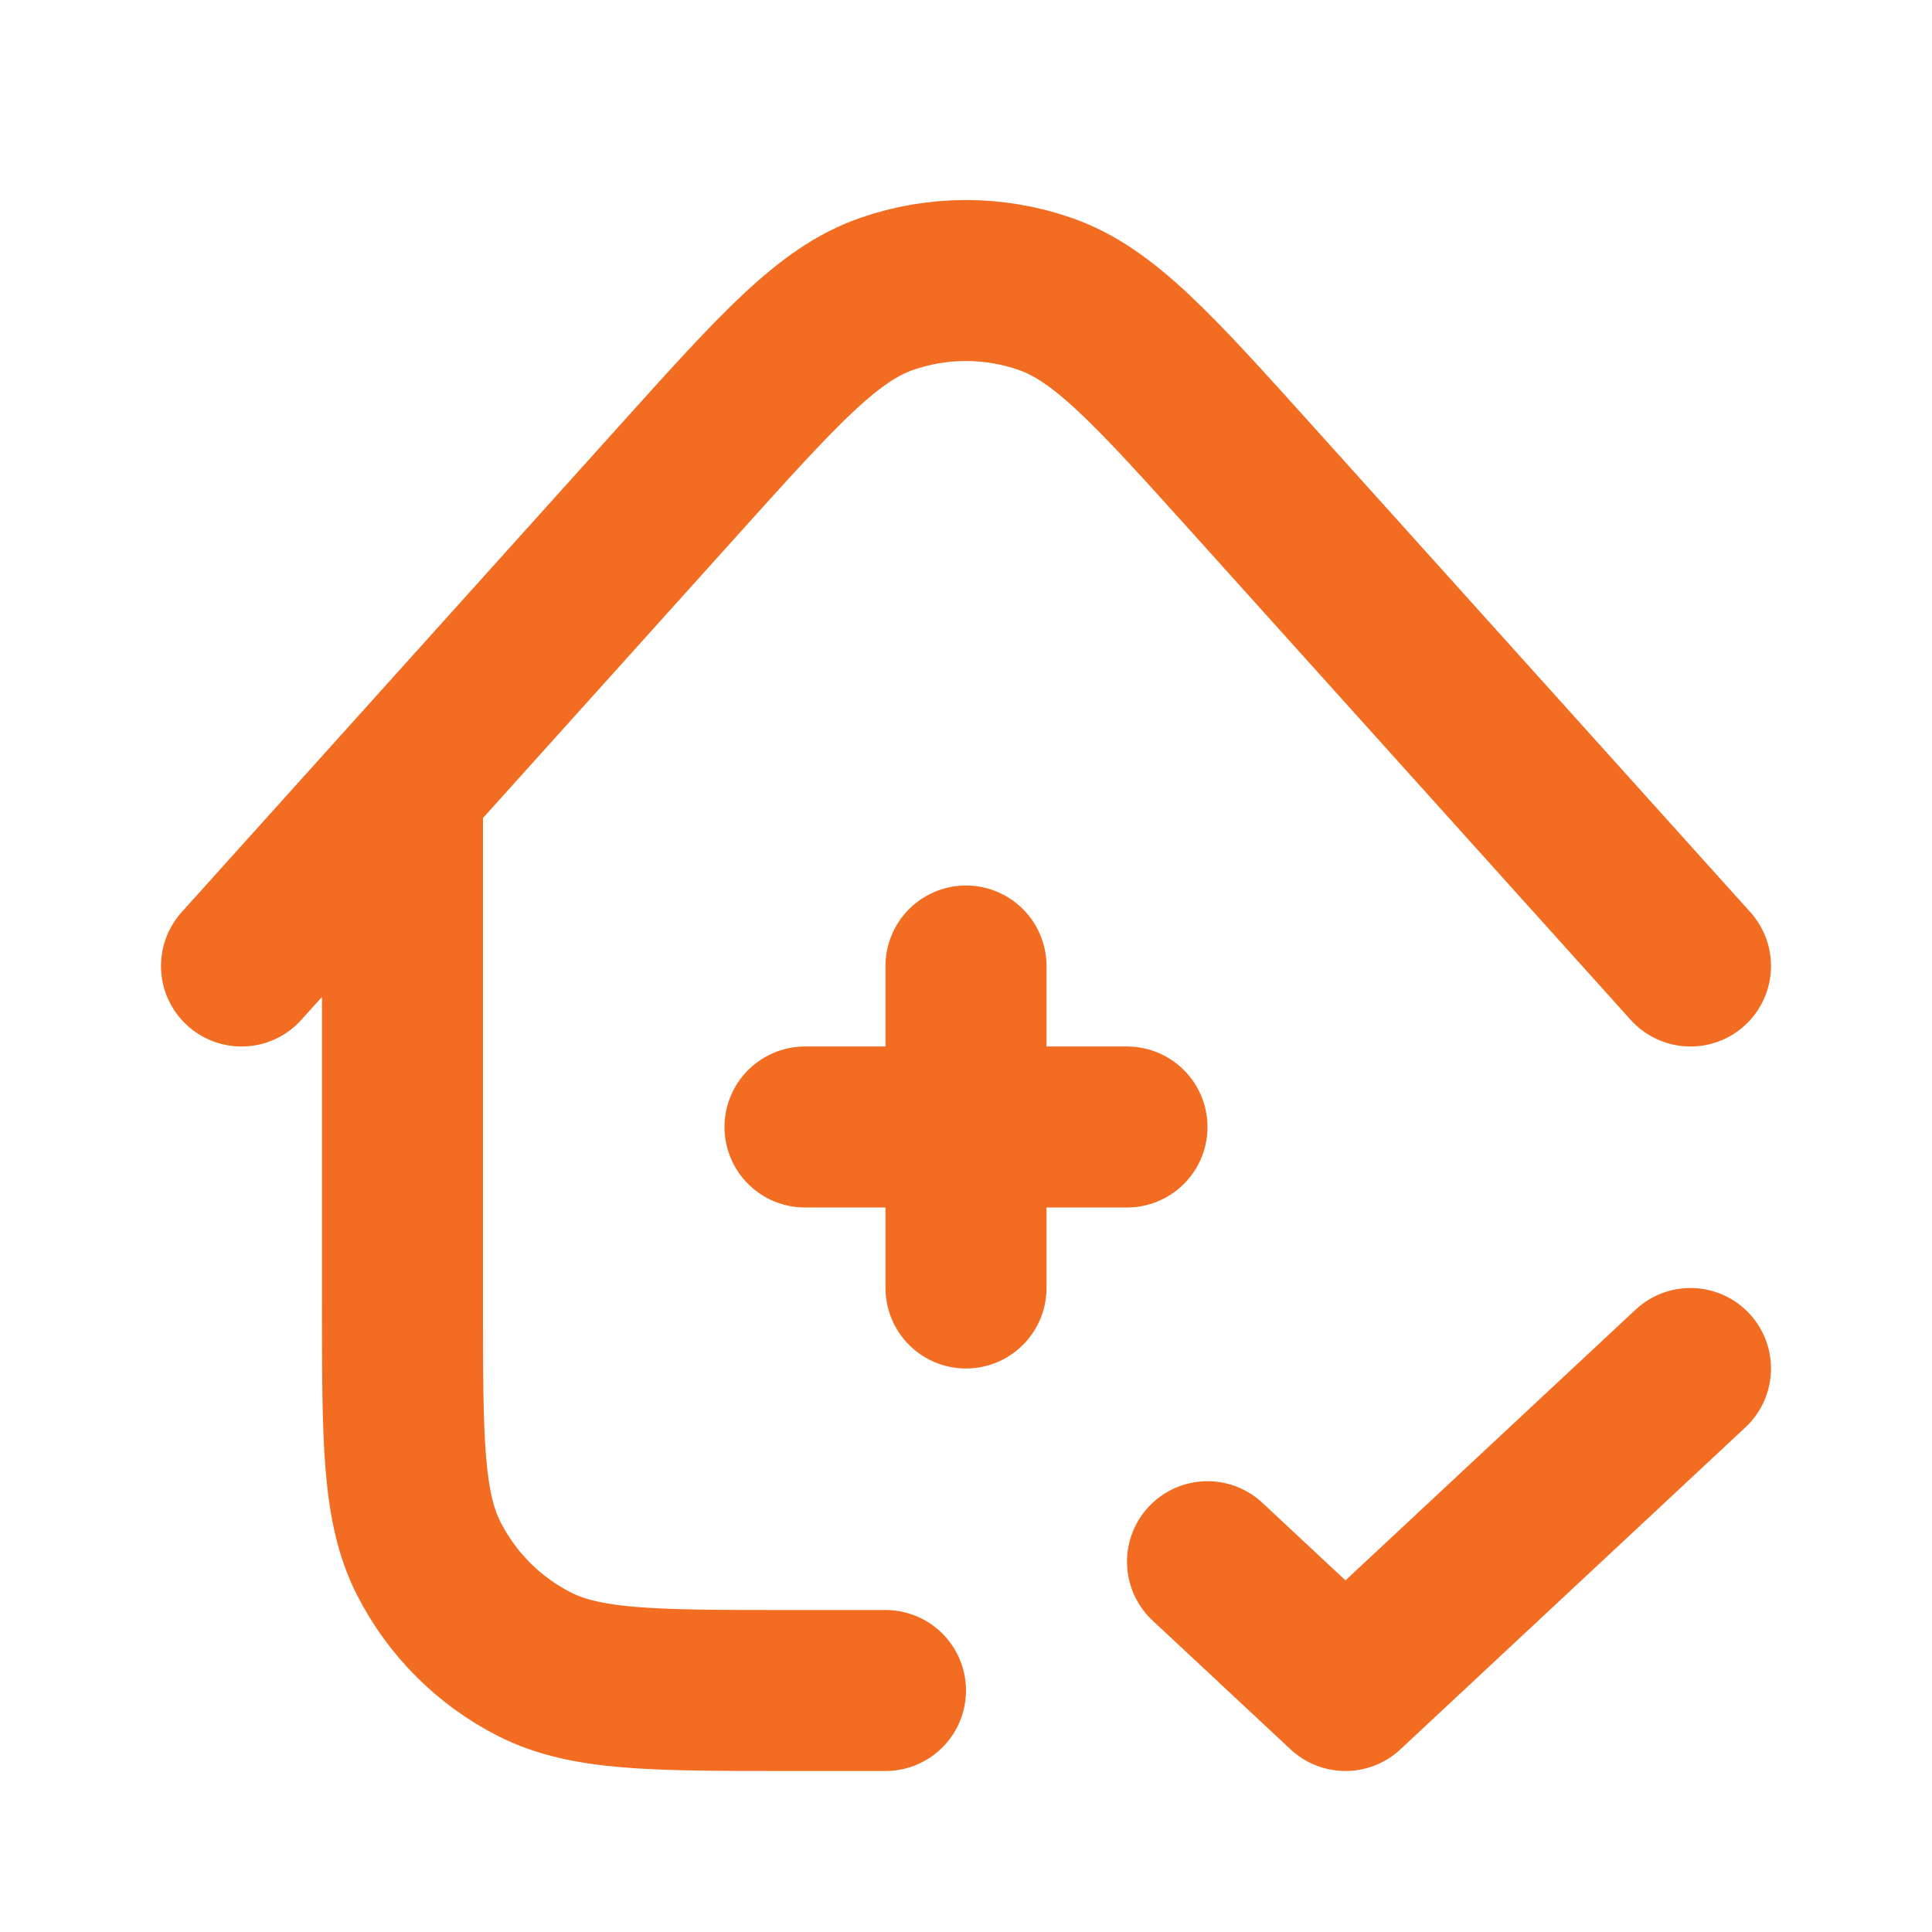
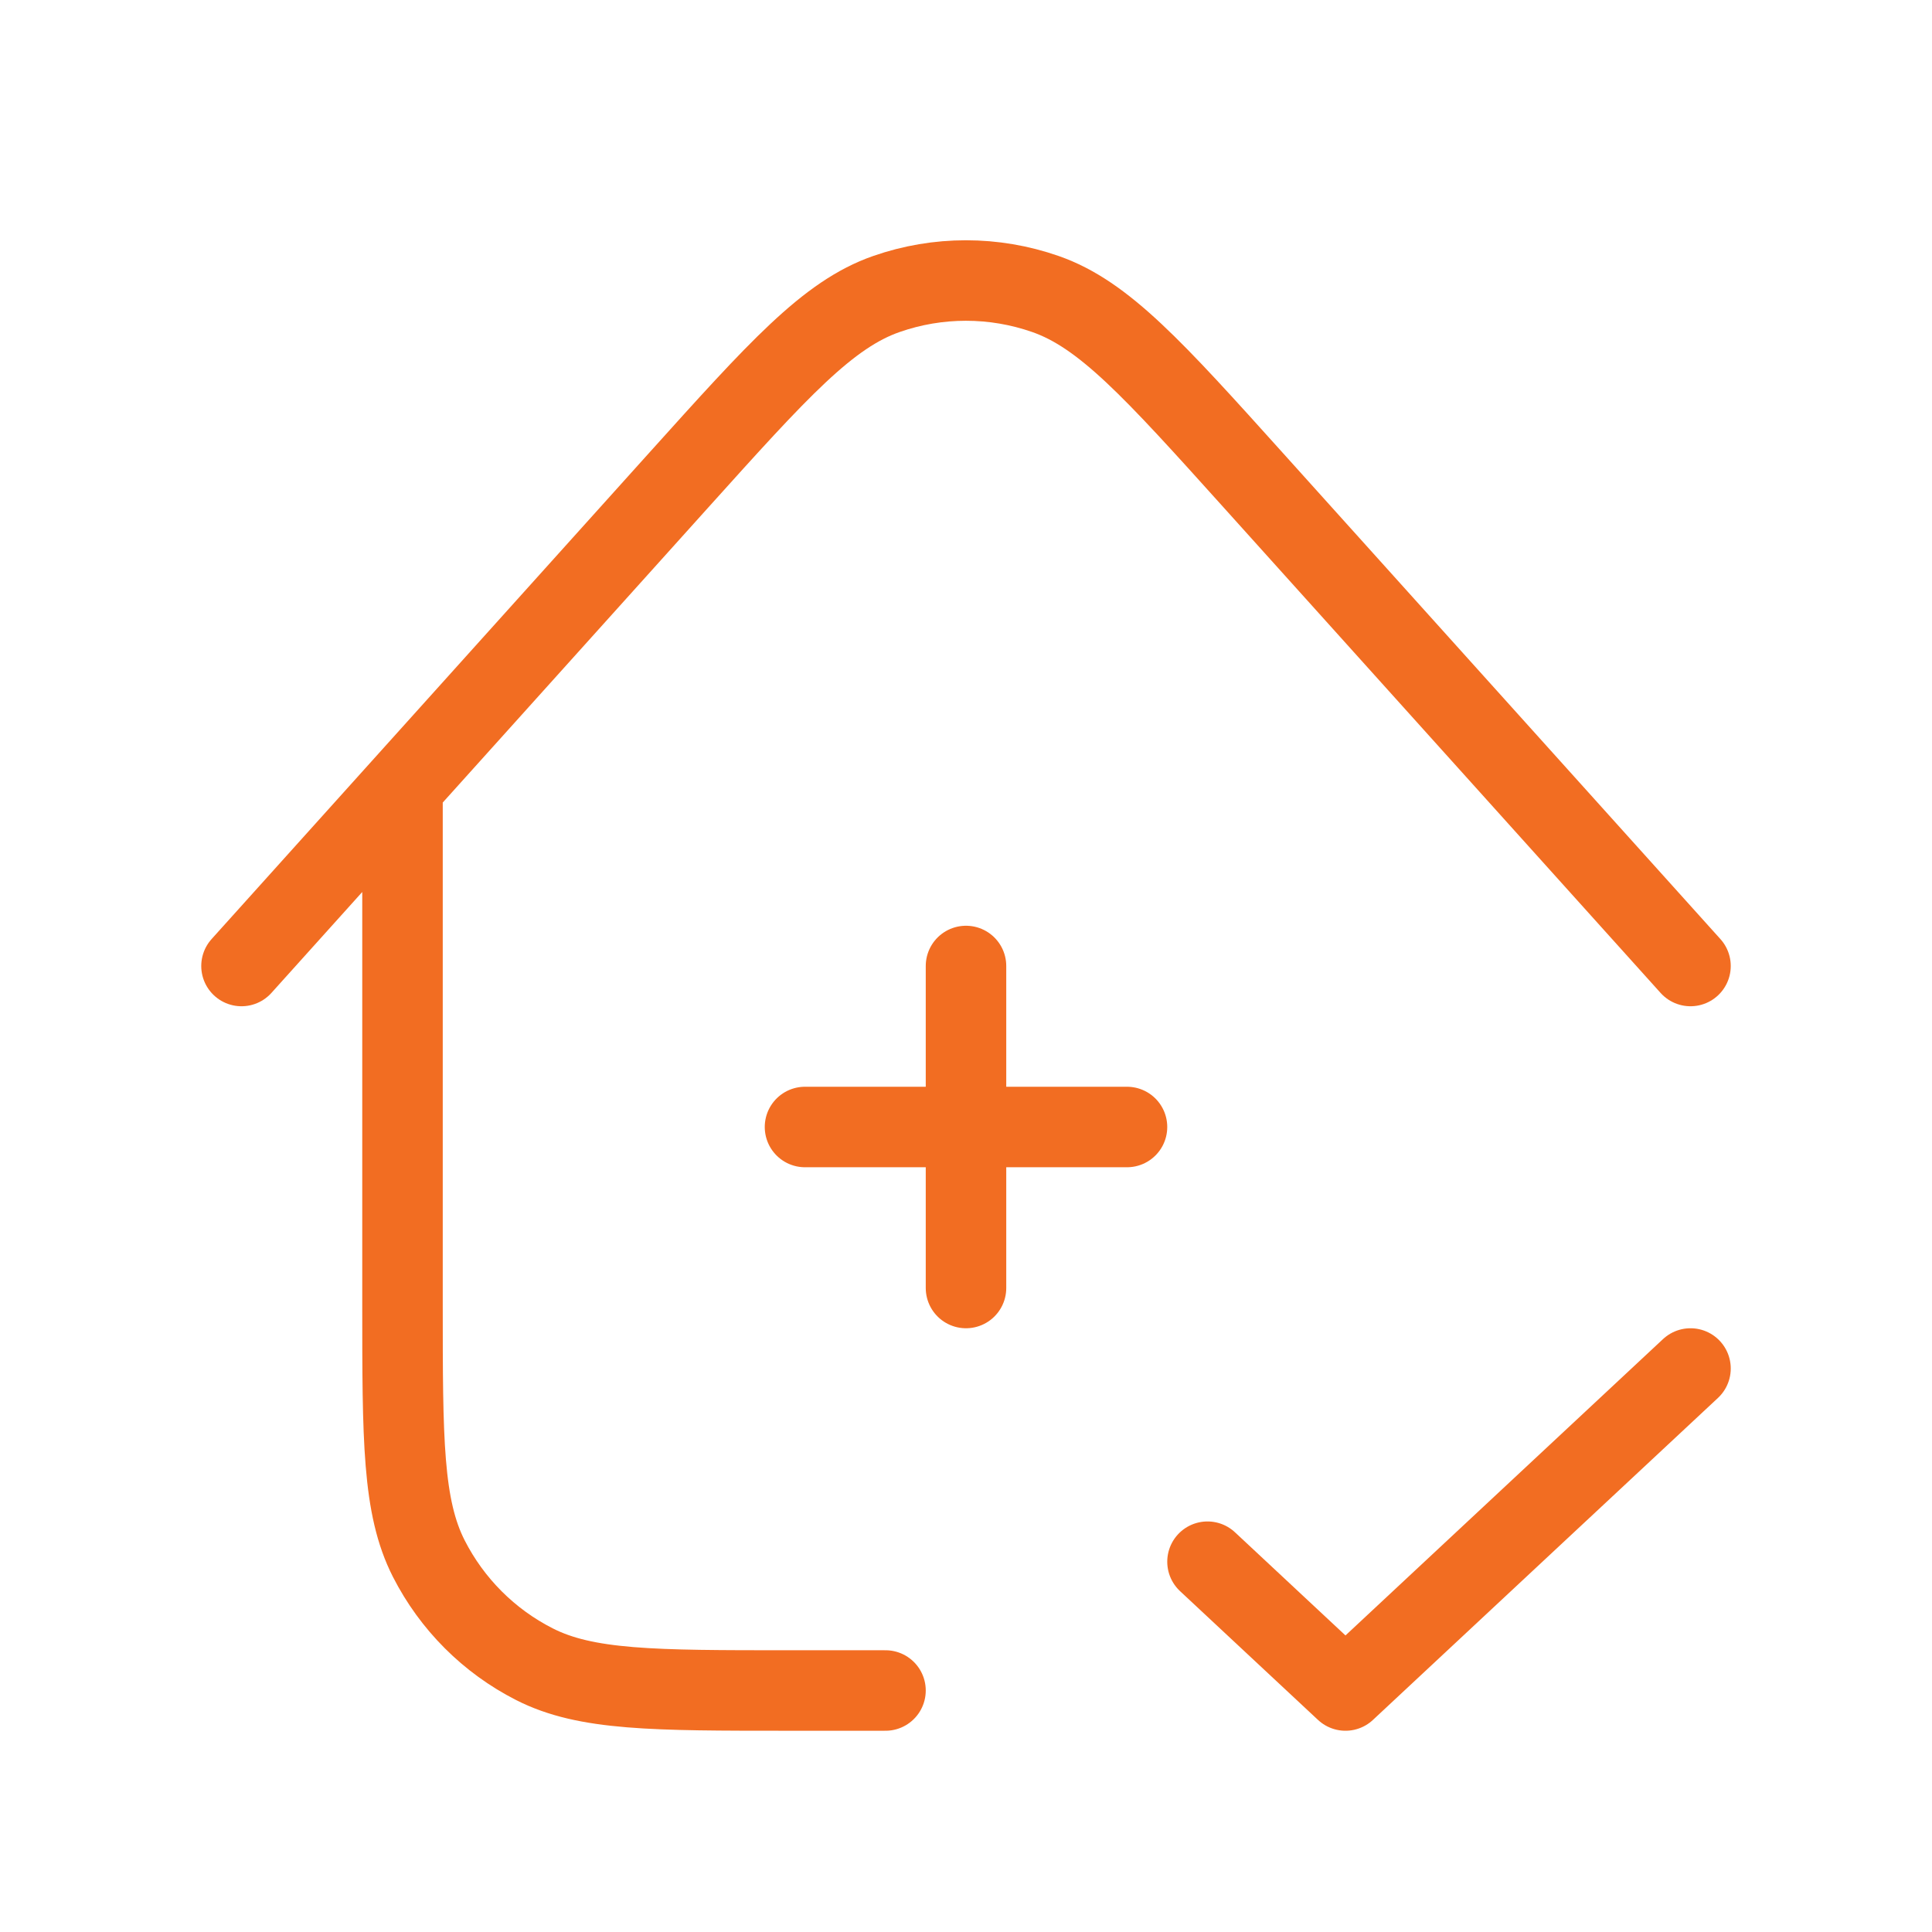
<svg xmlns="http://www.w3.org/2000/svg" width="800px" height="800px" viewBox="0 0 24 24" fill="none">
-   <path d="M15 19.4L16.714 21L21 17M12 12V16M14 14H10M5 9.778V16.2C5 17.88 5 18.72 5.327 19.362C5.615 19.927 6.074 20.386 6.638 20.673C7.28 21 8.12 21 9.8 21H11M21 12L15.567 5.964C14.331 4.591 13.713 3.905 12.986 3.652C12.347 3.429 11.651 3.429 11.012 3.652C10.284 3.905 9.667 4.592 8.431 5.965L3 12" stroke="#f26d22" stroke-width="2" stroke-linecap="round" stroke-linejoin="round" />
+   <path d="M15 19.4L16.714 21L21 17M12 12V16M14 14H10M5 9.778V16.2C5 17.88 5 18.72 5.327 19.362C5.615 19.927 6.074 20.386 6.638 20.673C7.28 21 8.12 21 9.8 21H11M21 12L15.567 5.964C14.331 4.591 13.713 3.905 12.986 3.652C12.347 3.429 11.651 3.429 11.012 3.652C10.284 3.905 9.667 4.592 8.431 5.965L3 12" stroke="#f26d22" stroke-width="1" stroke-linecap="round" stroke-linejoin="round" />
</svg>
